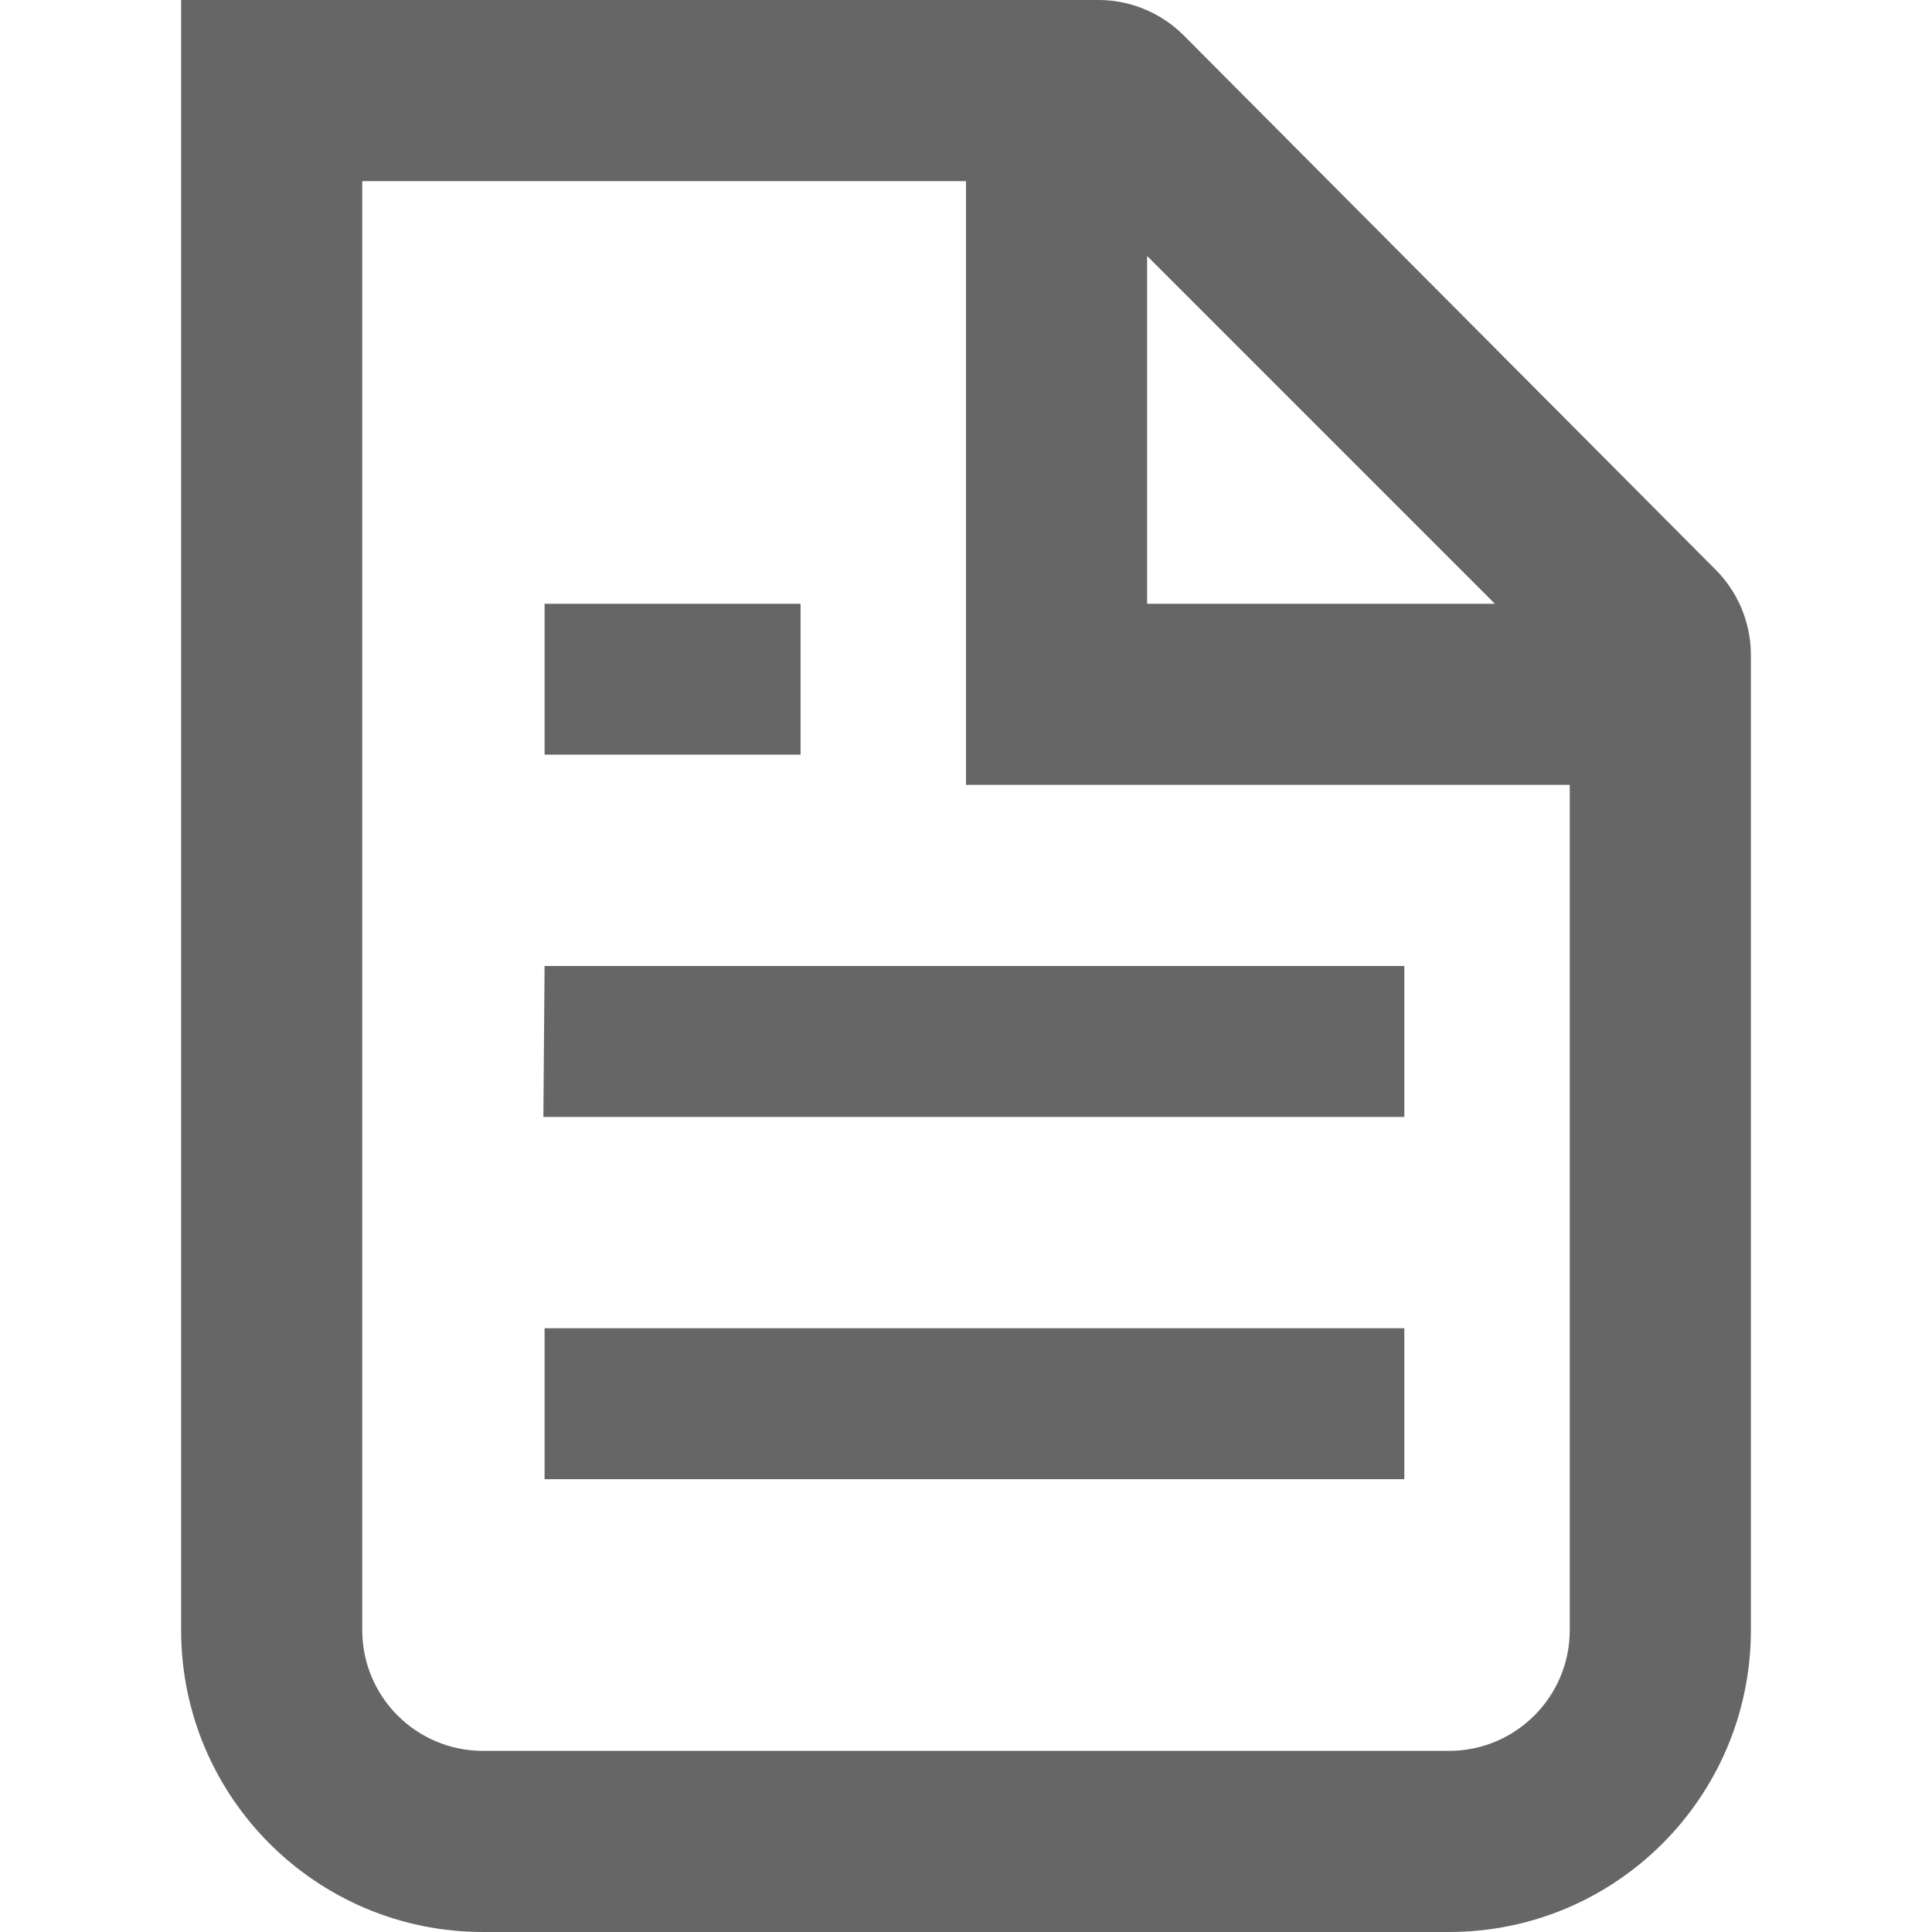
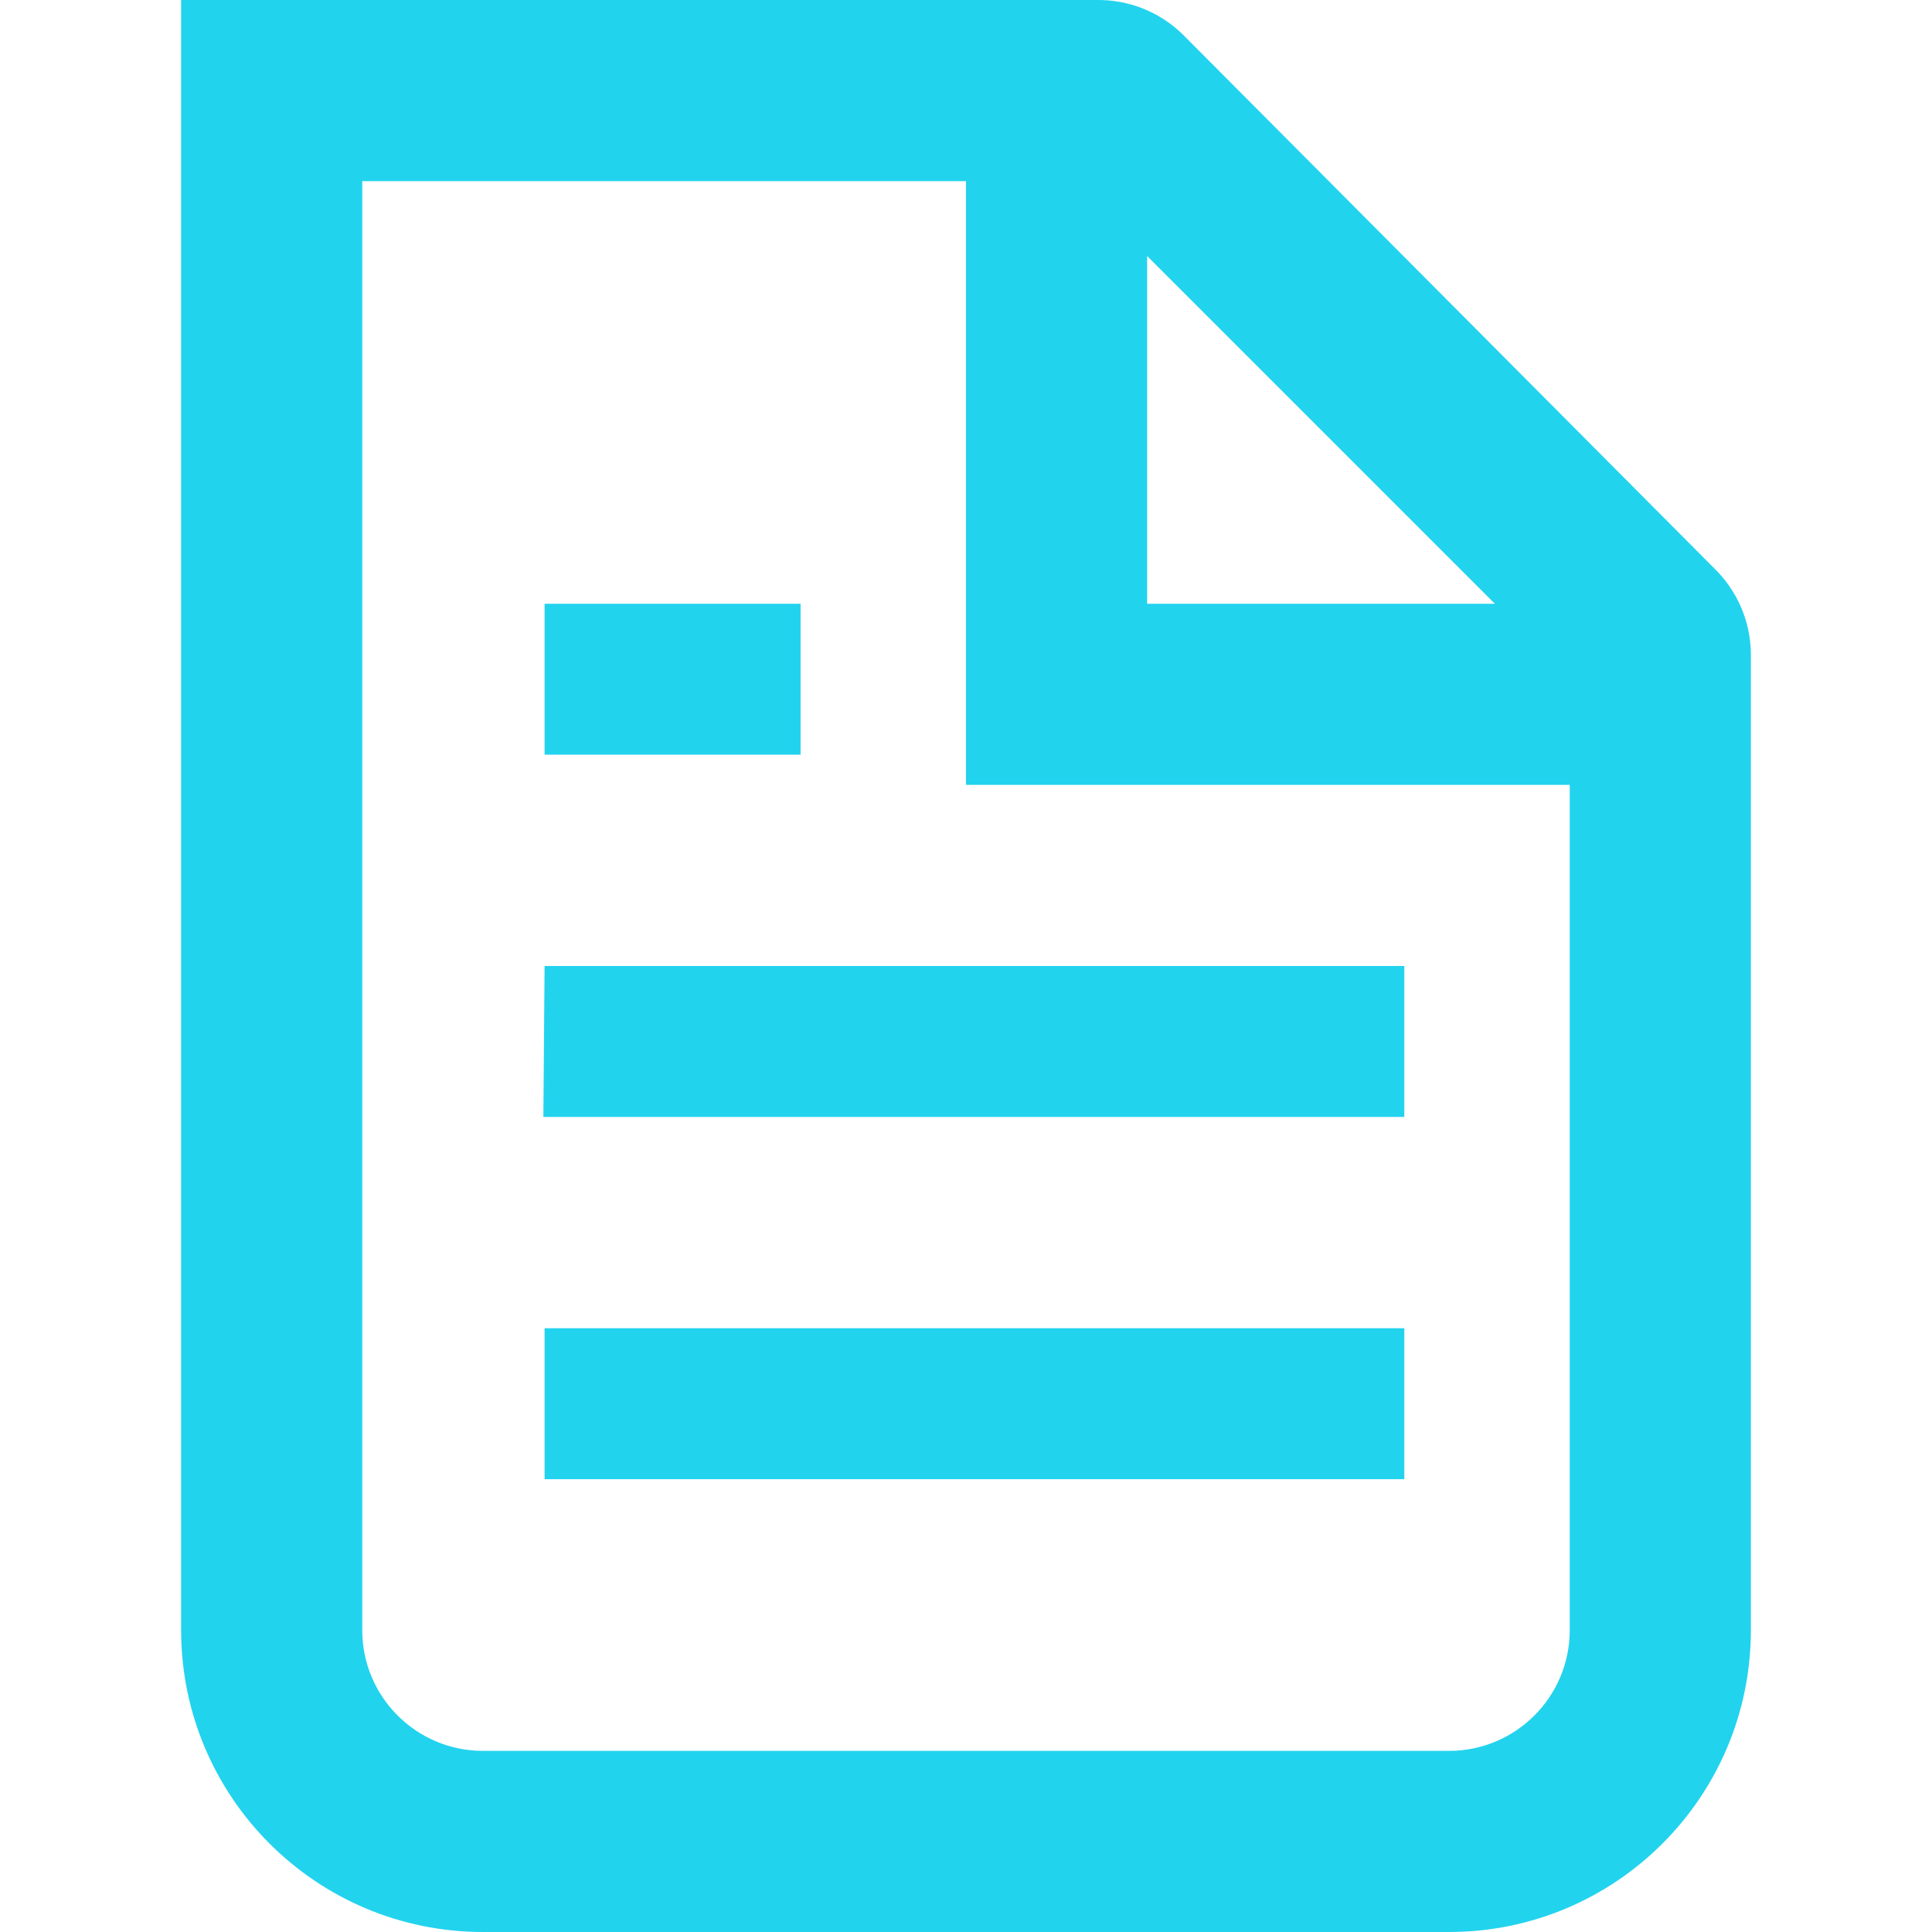
<svg xmlns="http://www.w3.org/2000/svg" fill="none" viewBox="0 0 16 16">
-   <path d="M14.5 13.5V5.41a1 1 0 0 0-.3-.7L9.8.29A1 1 0 0 0 9.08 0H1.5v13.5A2.5 2.5 0 0 0 4 16h8a2.5 2.5 0 0 0 2.5-2.5m-1.5 0v-7H8v-5H3v12a1 1 0 0 0 1 1h8a1 1 0 0 0 1-1M9.5 5V2.12L12.38 5zM5.13 5h-.62v1.25h2.12V5zm-.62 3h7.12v1.25H4.5zm.62 3h-.62v1.25h7.12V11z" clip-rule="evenodd" fill="#666" fill-rule="evenodd" />
+   <path d="M14.5 13.5V5.41a1 1 0 0 0-.3-.7L9.8.29A1 1 0 0 0 9.08 0H1.5v13.5A2.5 2.5 0 0 0 4 16h8a2.5 2.5 0 0 0 2.5-2.5m-1.5 0v-7H8v-5H3v12a1 1 0 0 0 1 1h8a1 1 0 0 0 1-1M9.5 5V2.12L12.38 5zM5.13 5h-.62v1.25h2.12V5zm-.62 3h7.12v1.25H4.5zm.62 3h-.62v1.25h7.12V11z" clip-rule="evenodd" fill="#22D3EE" fill-rule="evenodd" />
</svg>
